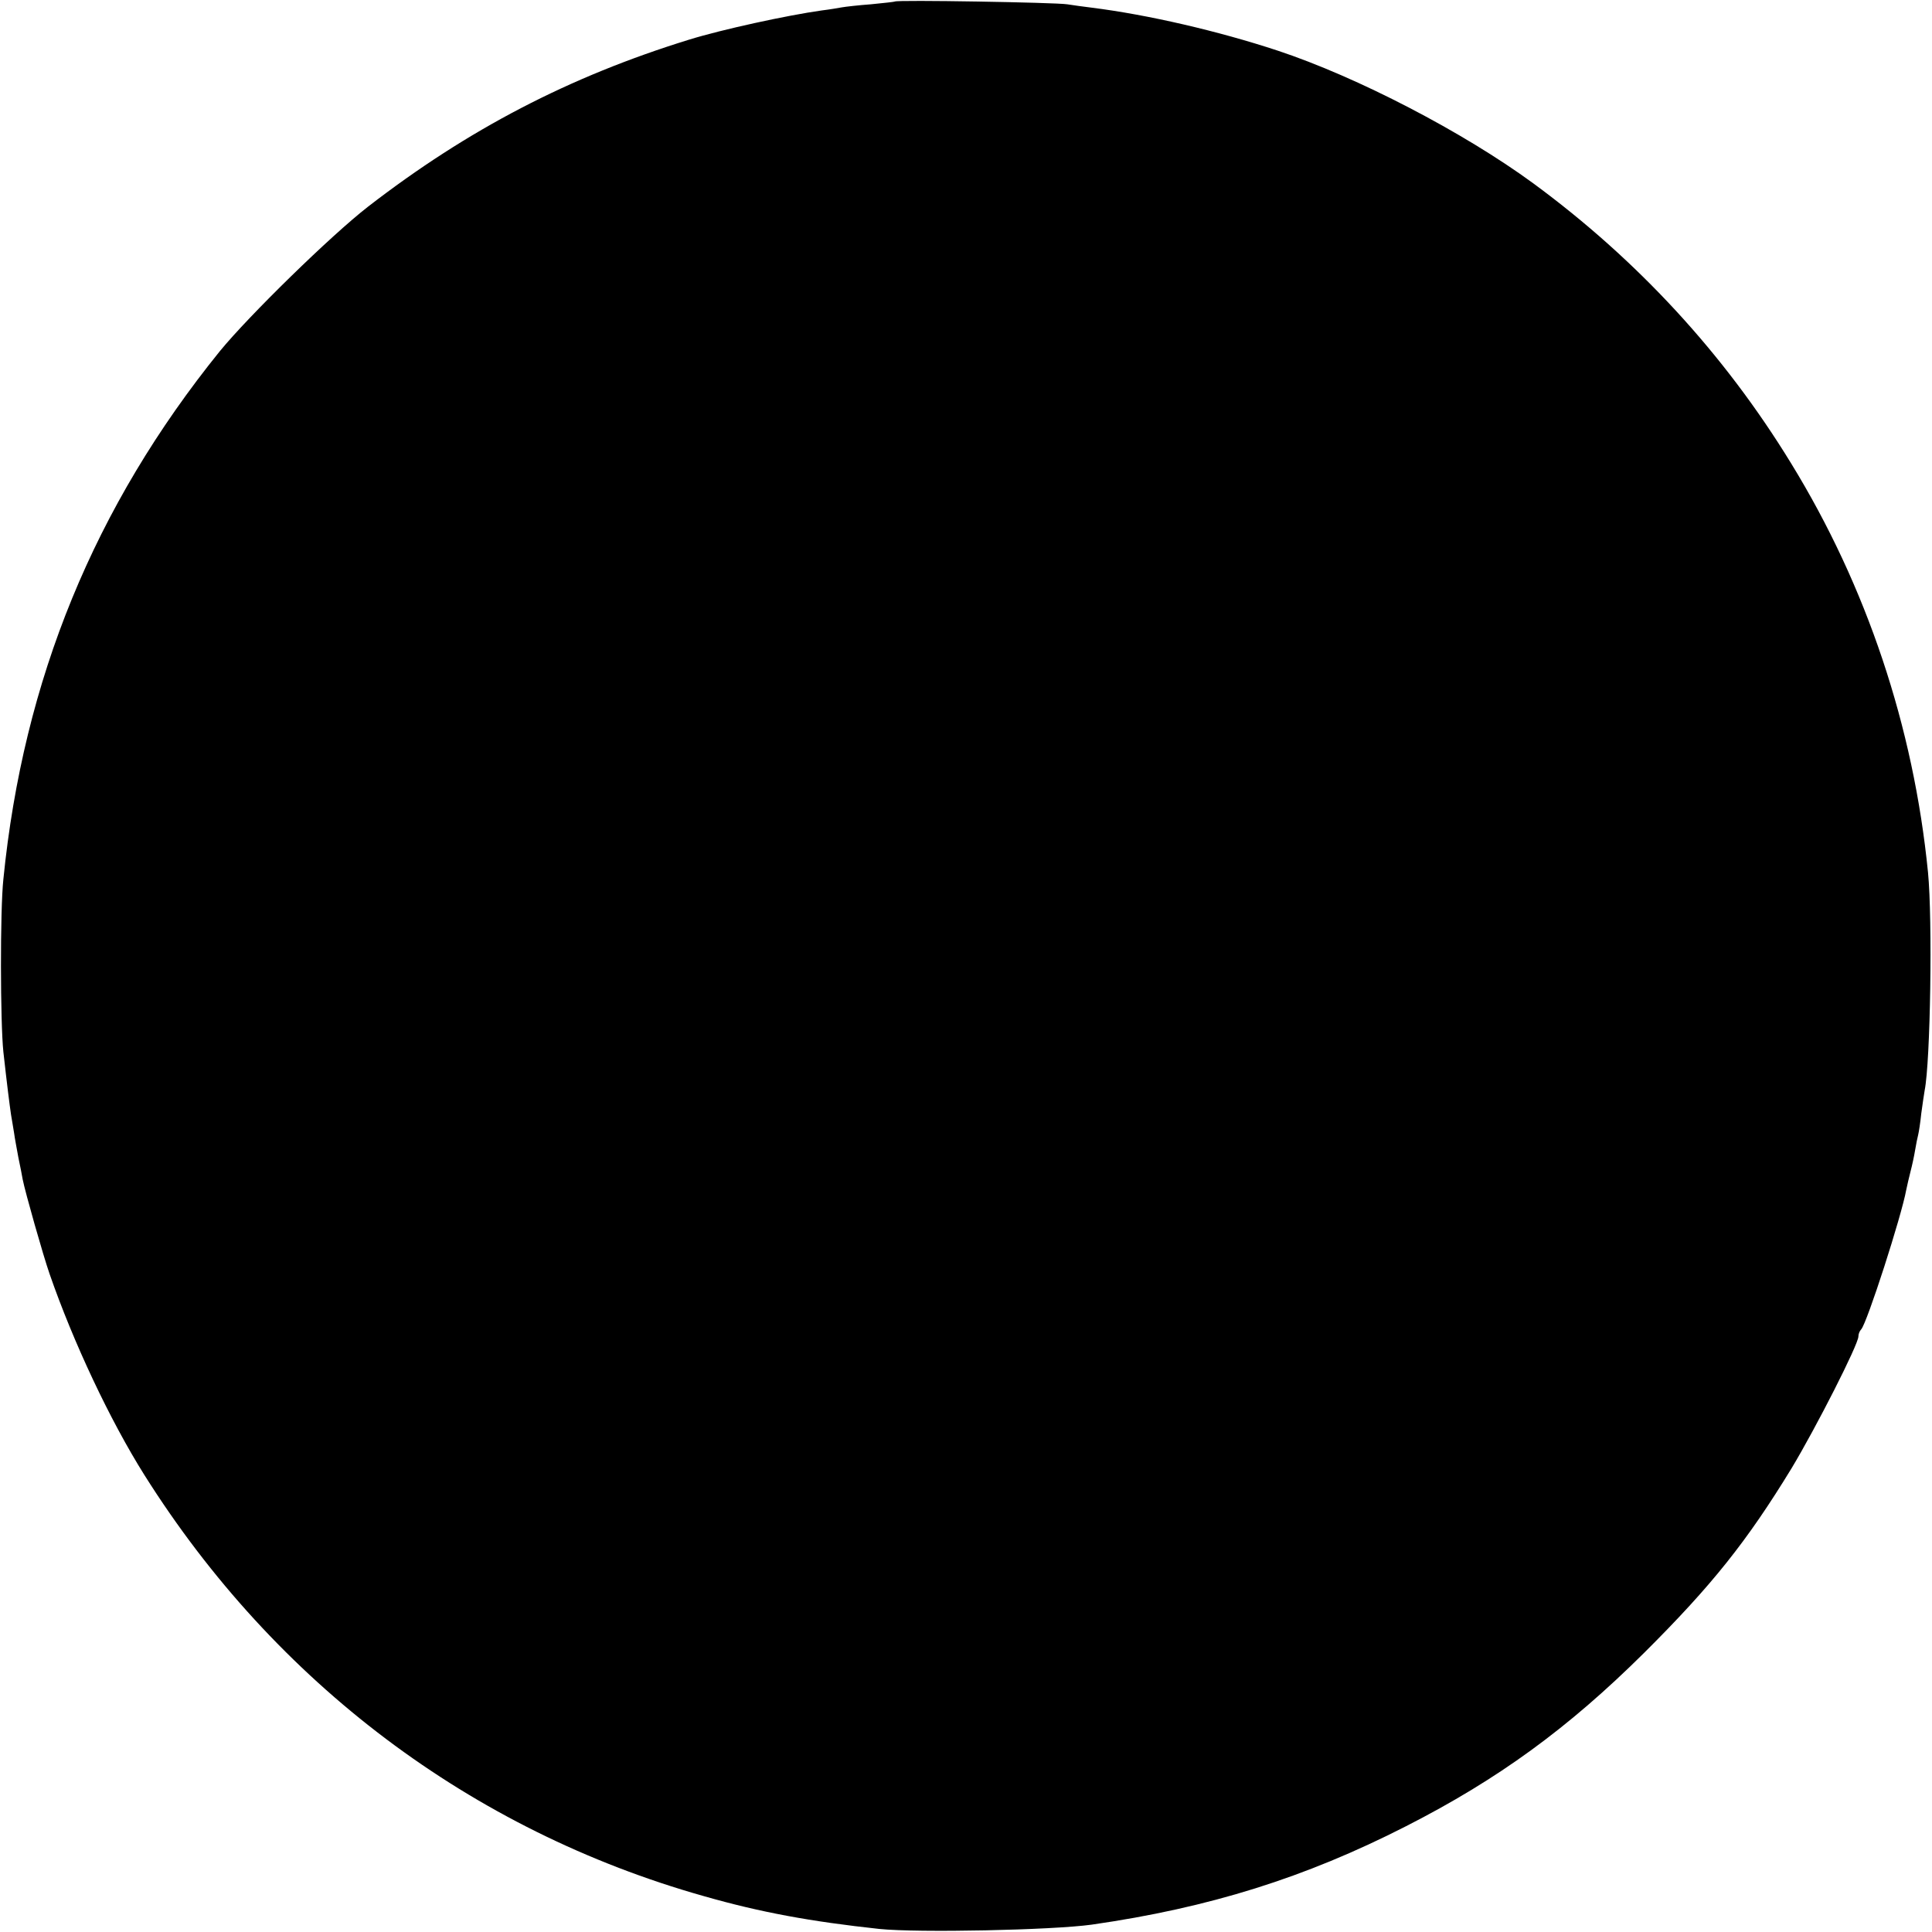
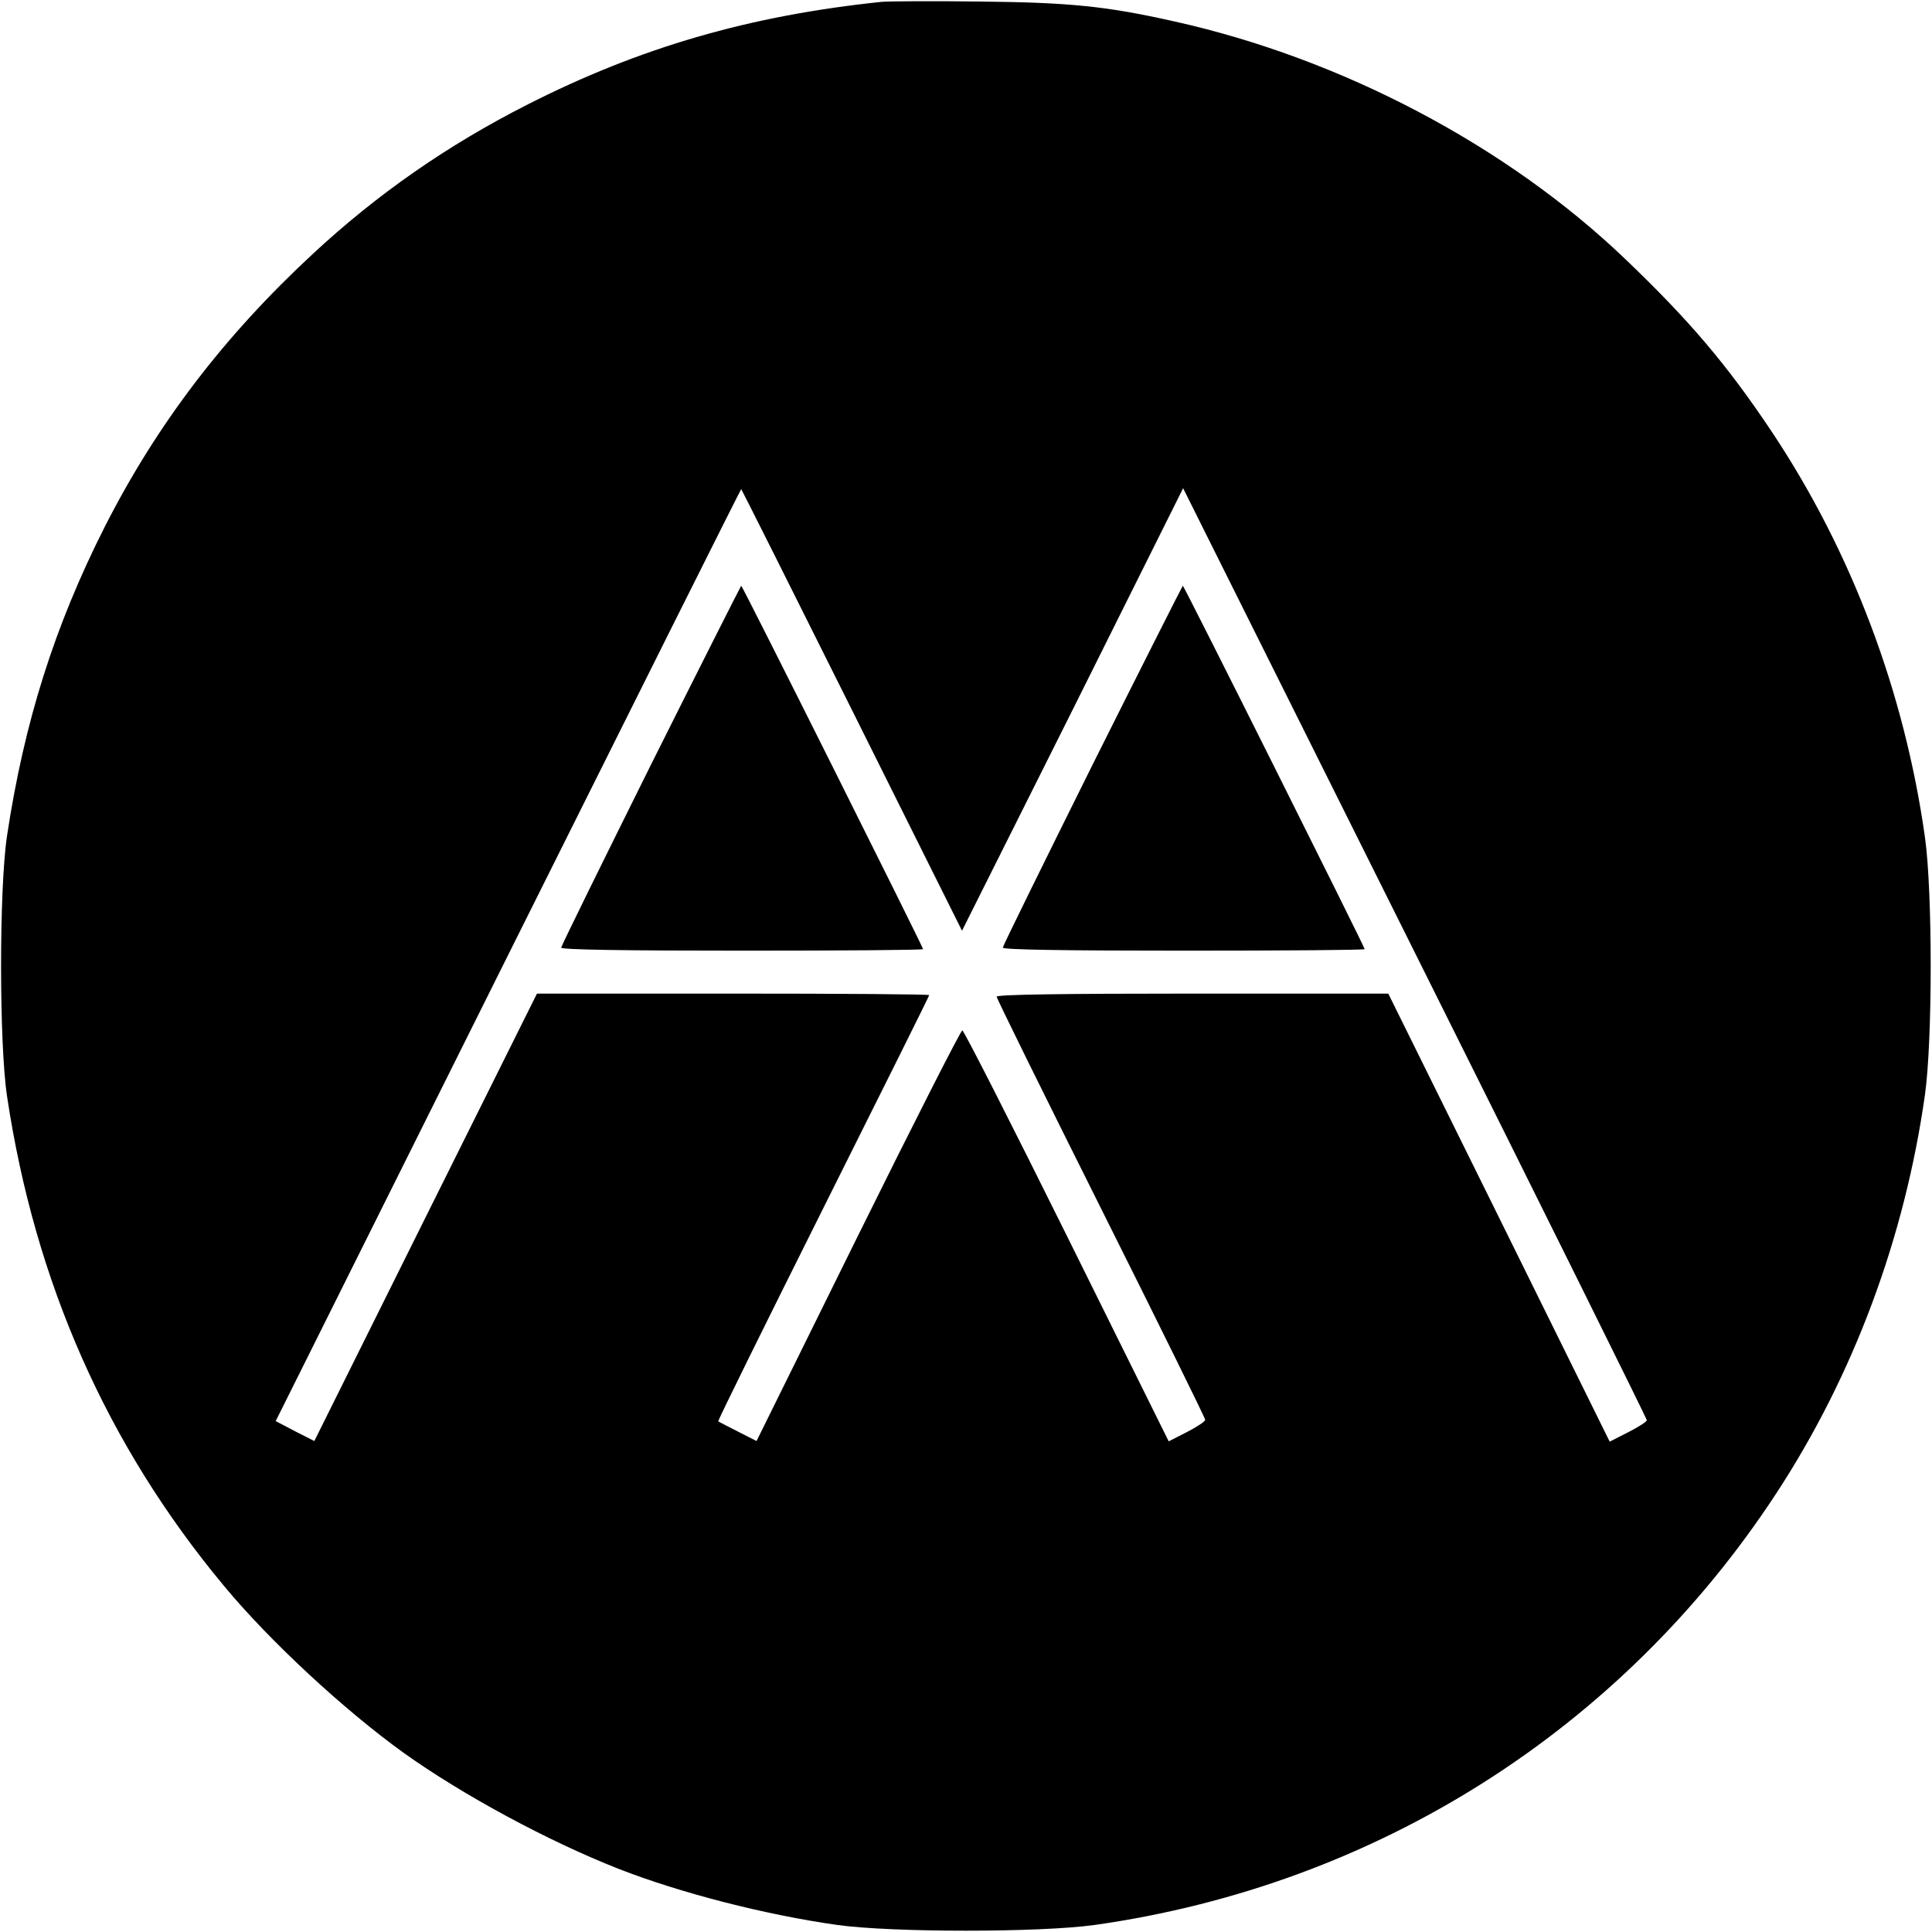
<svg xmlns="http://www.w3.org/2000/svg" version="1.0" width="630pt" height="630pt" viewBox="0 0 630 630" preserveAspectRatio="xMidYMid meet">
  <g transform="translate(0,630) scale(0.1,-0.1)" fill="#000000" stroke="none">
-     <path d="M2918 6295 c-1 -1 -37 -5 -78 -9 -41 -3 -84 -8 -95 -10 -11 -2 -40 -7 -65 -10 -114 -16 -325 -62 -432 -95 -392 -121 -722 -293 -1048 -545 -121 -94 -388 -355 -483 -471 -409 -506 -641 -1071 -706 -1722 -11 -103 -10 -468 0 -563 12 -108 20 -171 25 -205 3 -16 7 -43 10 -60 2 -16 9 -52 14 -80 6 -27 12 -60 14 -71 8 -41 67 -249 88 -309 77 -222 197 -477 309 -655 427 -678 1066 -1159 1824 -1373 185 -53 350 -83 572 -107 127 -13 563 -4 693 14 383 55 696 153 1025 321 300 153 528 319 776 565 221 220 335 363 481 602 80 133 218 404 218 430 0 8 4 18 9 23 19 20 132 371 147 455 3 14 9 41 14 60 5 19 12 51 15 70 3 19 8 42 10 50 2 8 7 39 10 69 4 30 9 63 11 75 19 95 26 557 11 711 -47 475 -200 933 -447 1335 -218 356 -500 662 -840 912 -228 167 -574 347 -834 433 -194 64 -423 117 -606 140 -25 3 -61 8 -80 11 -37 6 -556 15 -562 9z" />
+     <path d="M2875 6294 c-432 -45 -789 -149 -1155 -335 -260 -132 -489 -291 -700 -487 -289 -268 -507 -553 -678 -889 -164 -324 -263 -637 -319 -1008 -26 -172 -26 -678 0 -850 91 -607 326 -1138 707 -1596 148 -179 393 -406 588 -546 192 -137 470 -287 699 -377 202 -79 479 -150 713 -183 178 -25 662 -25 840 0 918 130 1718 637 2222 1407 252 385 419 833 485 1300 25 178 25 662 0 840 -67 476 -240 932 -498 1320 -148 222 -271 366 -480 566 -387 370 -925 653 -1469 774 -222 50 -342 62 -635 65 -154 2 -298 1 -320 -1z m-97 -2309 l359 -720 361 721 360 722 756 -1515 c416 -833 756 -1519 756 -1524 0 -5 -27 -22 -60 -39 l-61 -31 -361 731 -361 730 -639 0 c-420 0 -638 -3 -638 -10 0 -6 153 -316 340 -690 187 -374 340 -684 340 -690 0 -5 -27 -23 -60 -40 l-59 -30 -332 670 c-183 369 -336 670 -341 670 -5 0 -158 -301 -340 -669 l-331 -670 -61 31 c-34 17 -62 32 -64 33 -2 2 152 314 342 694 190 380 346 693 346 696 0 3 -288 5 -640 5 l-639 0 -363 -729 -363 -730 -63 32 -63 33 758 1520 c417 836 759 1520 760 1519 1 0 164 -325 361 -720z" />
+     <path d="M2122 3805 c-160 -322 -292 -590 -292 -595 0 -7 204 -10 590 -10 325 0 590 2 590 5 0 7 -589 1185 -593 1185 -1 0 -134 -263 -295 -585z" />
+     <path d="M3562 3805 c-160 -322 -292 -590 -292 -595 0 -7 204 -10 590 -10 325 0 590 2 590 5 0 7 -589 1185 -593 1185 -1 0 -134 -263 -295 -585z" />
  </g>
</svg>
